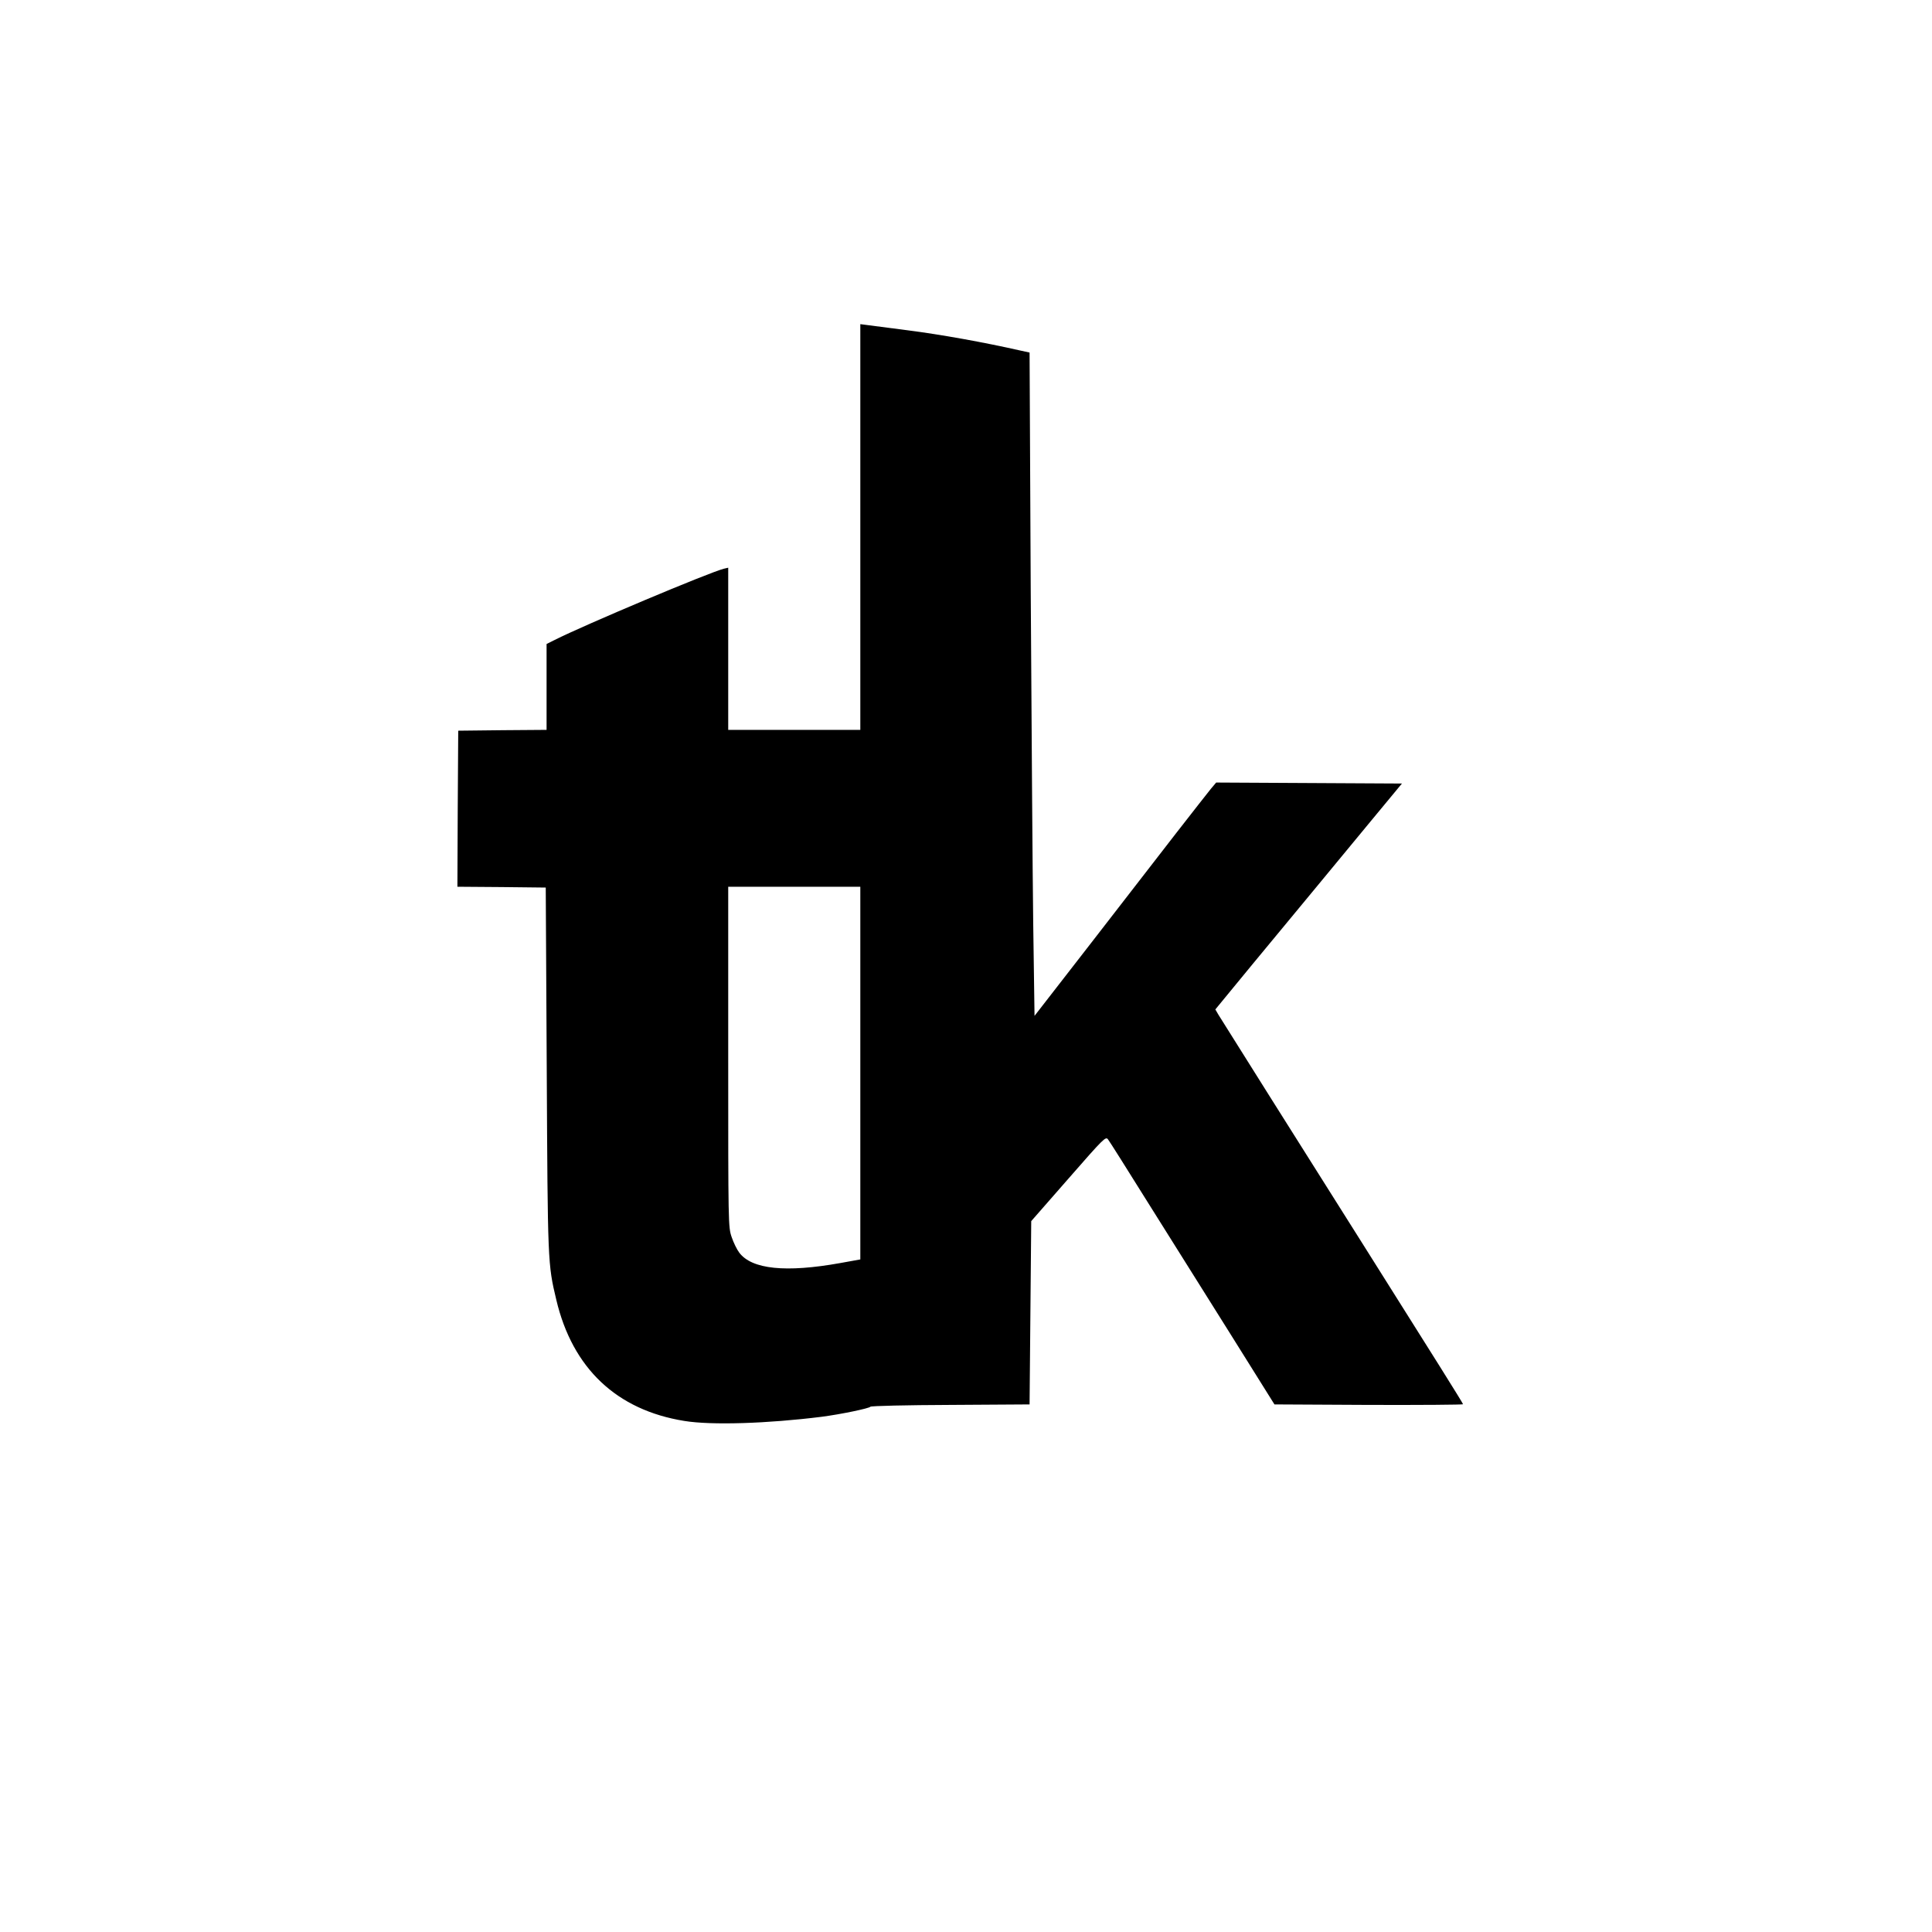
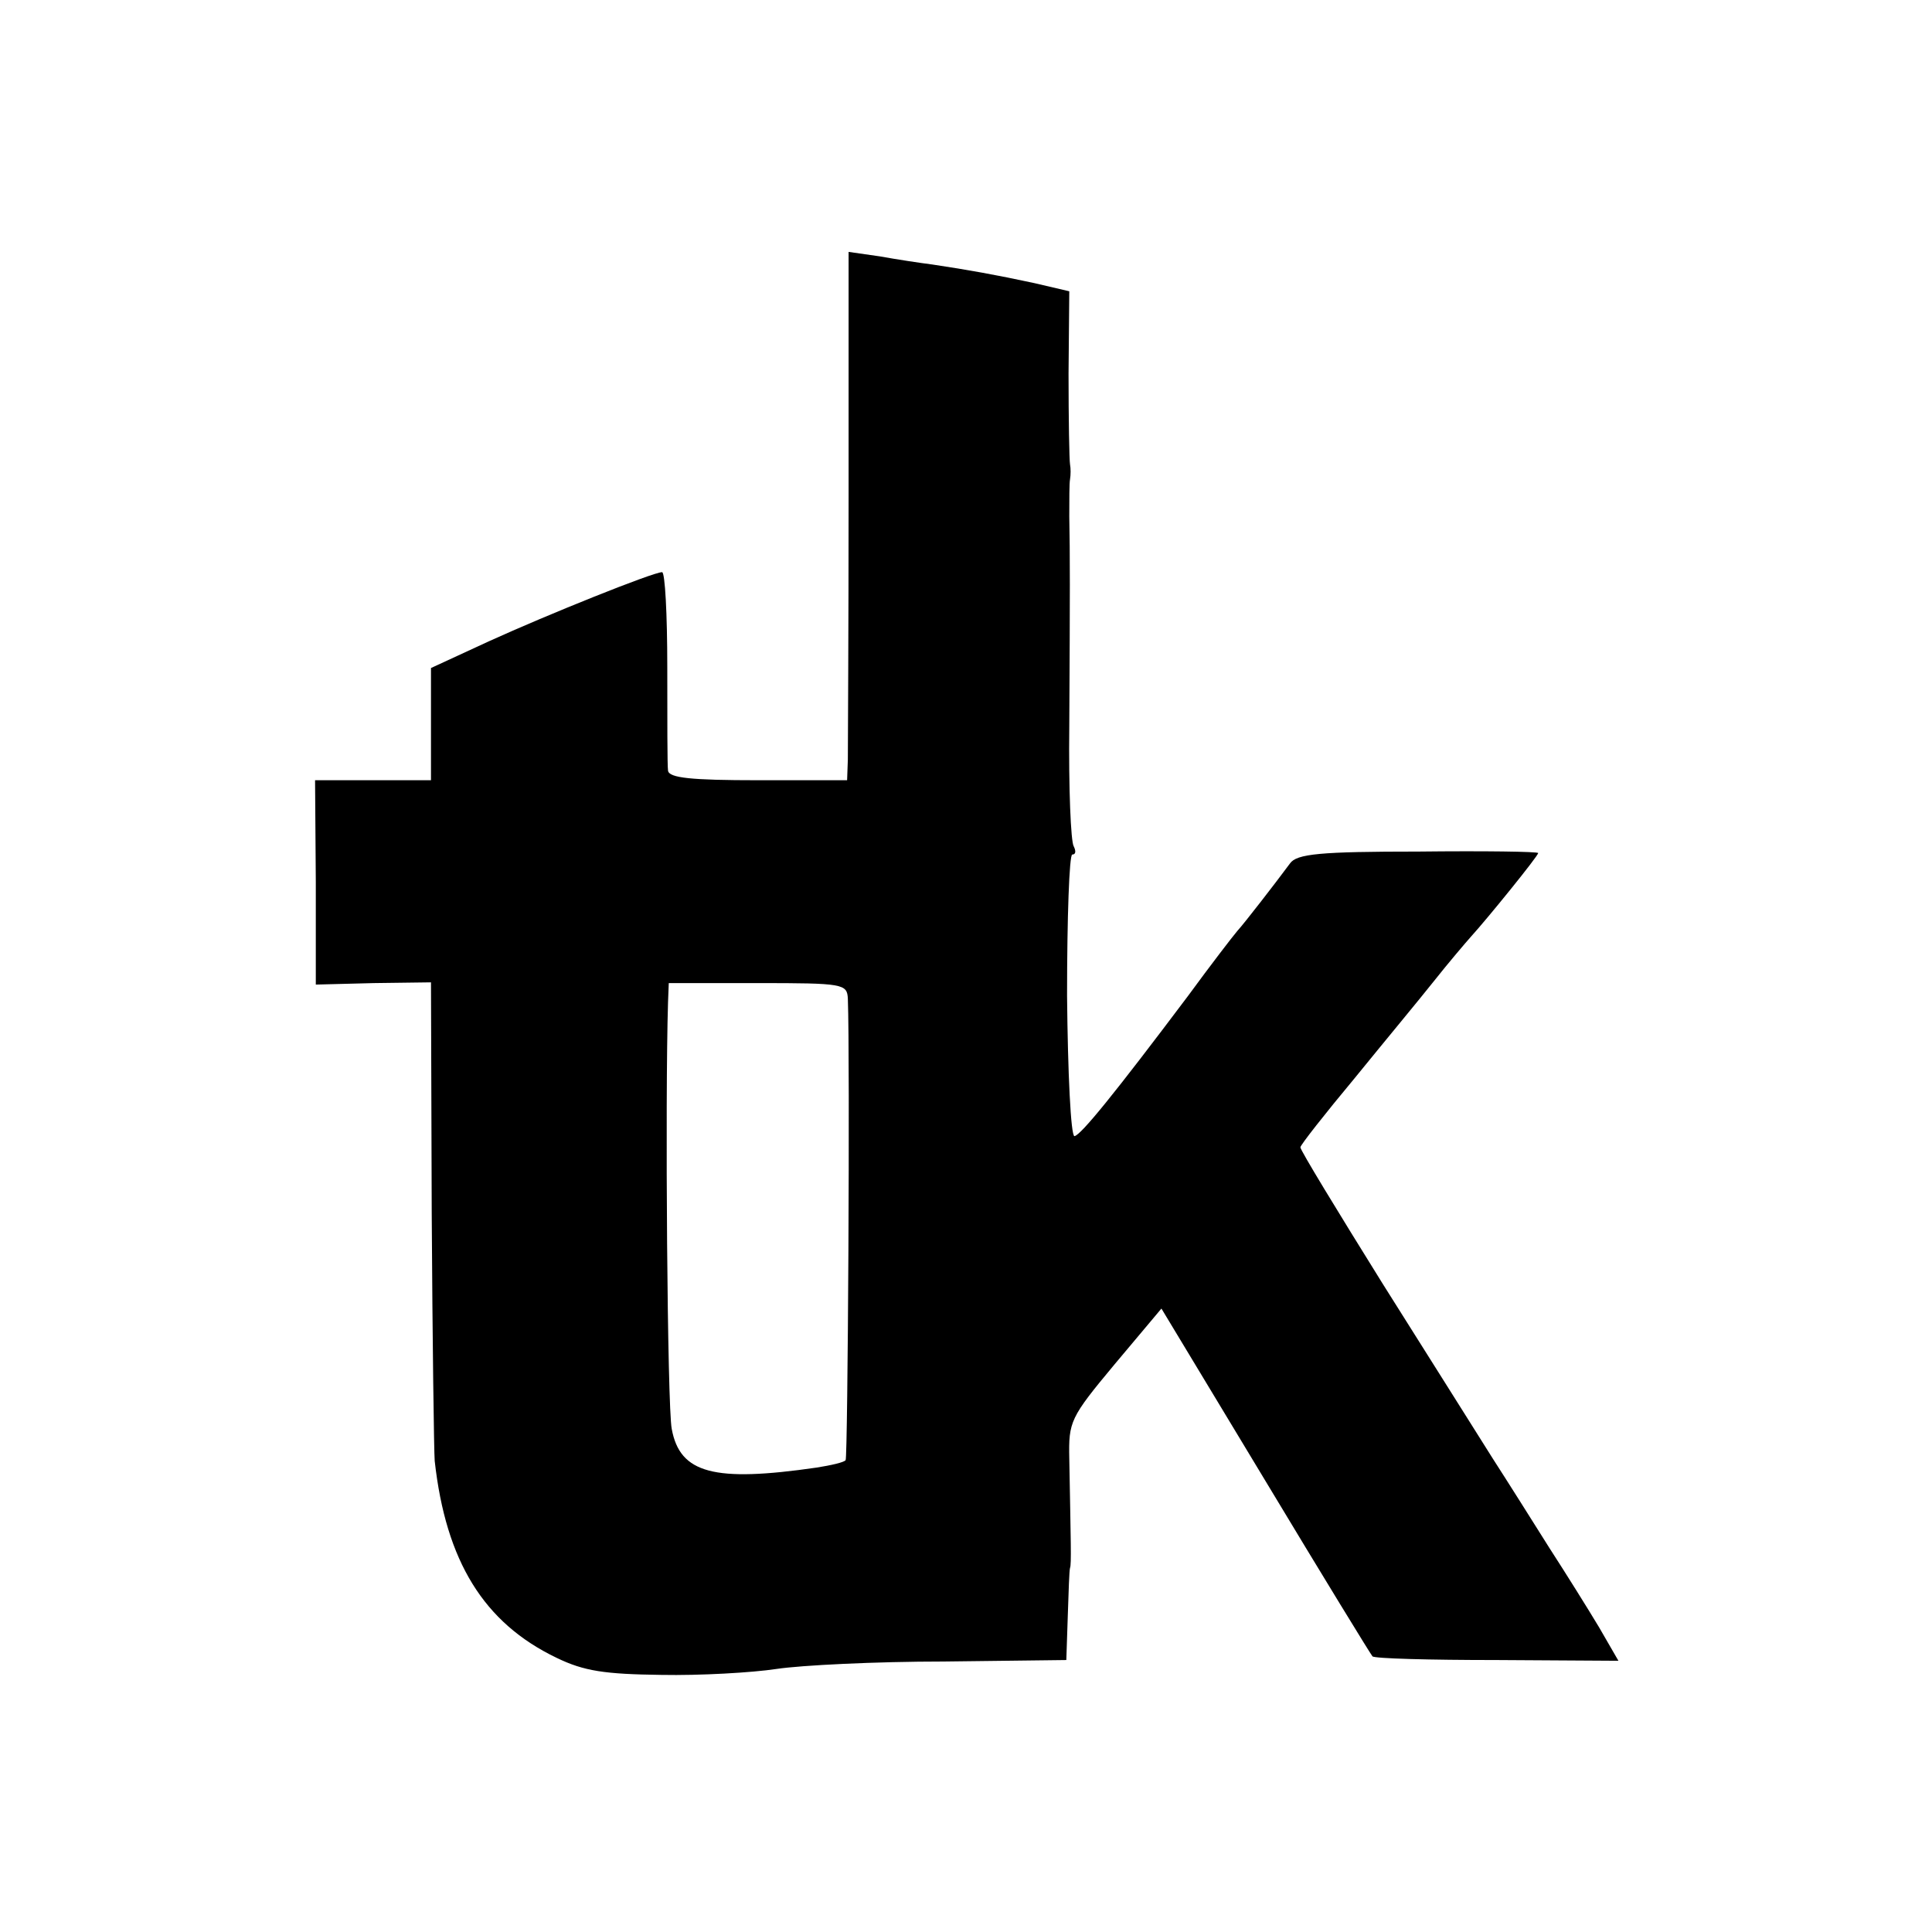
- <svg xmlns="http://www.w3.org/2000/svg" version="1.0" width="1170pt" height="1170pt" viewBox="0 0 1170 1170" preserveAspectRatio="xMidYMid meet">
-   <g transform="translate(0,1170) scale(0.1,-0.1)" fill="#000000" stroke="none">
-     <path d="M5210 8509 l0 -1229 -400 0 -400 0 0 491 0 491 -26 -6 c-91 -23 -846 -341 -1026 -432 l-48 -24 0 -260 0 -260 -267 -2 -268 -3 -3 -472 -2 -473 267 -2 268 -3 6 -1100 c6 -1175 6 -1179 58 -1397 98 -414 365 -667 775 -733 164 -27 504 -16 831 25 116 15 289 51 296 61 3 5 221 10 485 11 l479 3 5 555 5 555 225 257 c215 246 226 257 240 238 9 -11 117 -183 242 -383 125 -199 348 -555 497 -792 l269 -430 571 -3 c314 -1 571 1 571 4 0 6 -172 280 -600 959 -360 570 -864 1371 -882 1401 l-18 31 222 270 c123 148 295 357 383 463 88 106 242 293 342 414 l183 221 -563 3 -562 3 -32 -38 c-17 -21 -112 -142 -210 -268 -98 -127 -331 -428 -518 -669 l-340 -438 -8 564 c-4 309 -10 1213 -15 2008 l-7 1445 -55 12 c-221 50 -481 97 -685 123 -132 17 -250 32 -262 34 l-23 3 0 -1228z m0 -3307 l0 -1129 -122 -22 c-329 -59 -535 -38 -611 63 -14 18 -35 61 -46 94 -21 60 -21 78 -21 1092 l0 1030 400 0 400 0 0 -1128z" />
+ <svg xmlns="http://www.w3.org/2000/svg" version="1.0" width="260pt" height="260pt" viewBox="0 0 260 260" preserveAspectRatio="xMidYMid meet">
+   <g transform="translate(0,260) scale(0.1,-0.1)" fill="#000000" stroke="none">
+     <path d="M1142 1933 c0 -180 -1 -340 -1 -355 l-1 -28 -120 0 c-89 0 -120 3 -121 13 -1 6 -1 69 -1 140 0 70 -3 127 -7 127 -12 0 -154 -57 -233 -93 l-78 -36 0 -76 0 -75 -78 0 -78 0 1 -137 0 -138 78 2 77 1 1 -311 c1 -172 3 -321 4 -333 15 -135 66 -218 164 -265 37 -18 65 -22 141 -23 52 -1 122 3 155 8 33 5 134 10 225 10 l165 2 2 60 c1 32 2 61 3 64 2 5 1 35 -1 147 -1 50 1 55 61 127 l63 75 140 -232 c77 -128 142 -234 144 -236 2 -3 77 -5 167 -5 l164 -1 -26 45 c-15 25 -45 73 -67 107 -22 35 -56 89 -76 120 -20 32 -87 138 -148 235 -61 98 -111 180 -111 184 0 3 33 45 73 93 39 48 88 107 107 131 19 24 42 51 50 60 21 23 90 108 90 112 0 2 -73 3 -161 2 -132 0 -164 -3 -173 -16 -20 -27 -61 -80 -71 -91 -6 -7 -36 -46 -66 -87 -100 -133 -144 -187 -153 -189 -5 0 -9 85 -10 189 0 105 3 190 7 190 5 0 5 5 2 11 -4 6 -7 79 -6 162 1 183 1 230 0 282 0 22 0 45 1 50 1 6 1 15 0 20 -1 6 -2 60 -2 122 l1 111 -47 11 c-51 11 -90 18 -137 25 -16 2 -49 7 -71 11 l-42 6 0 -328z m-1 -677 c3 -80 0 -618 -3 -621 -2 -3 -20 -7 -39 -10 -138 -20 -184 -8 -195 52 -6 30 -9 445 -5 574 l1 26 120 0 c115 0 120 -1 121 -21z" />
  </g>
</svg>
